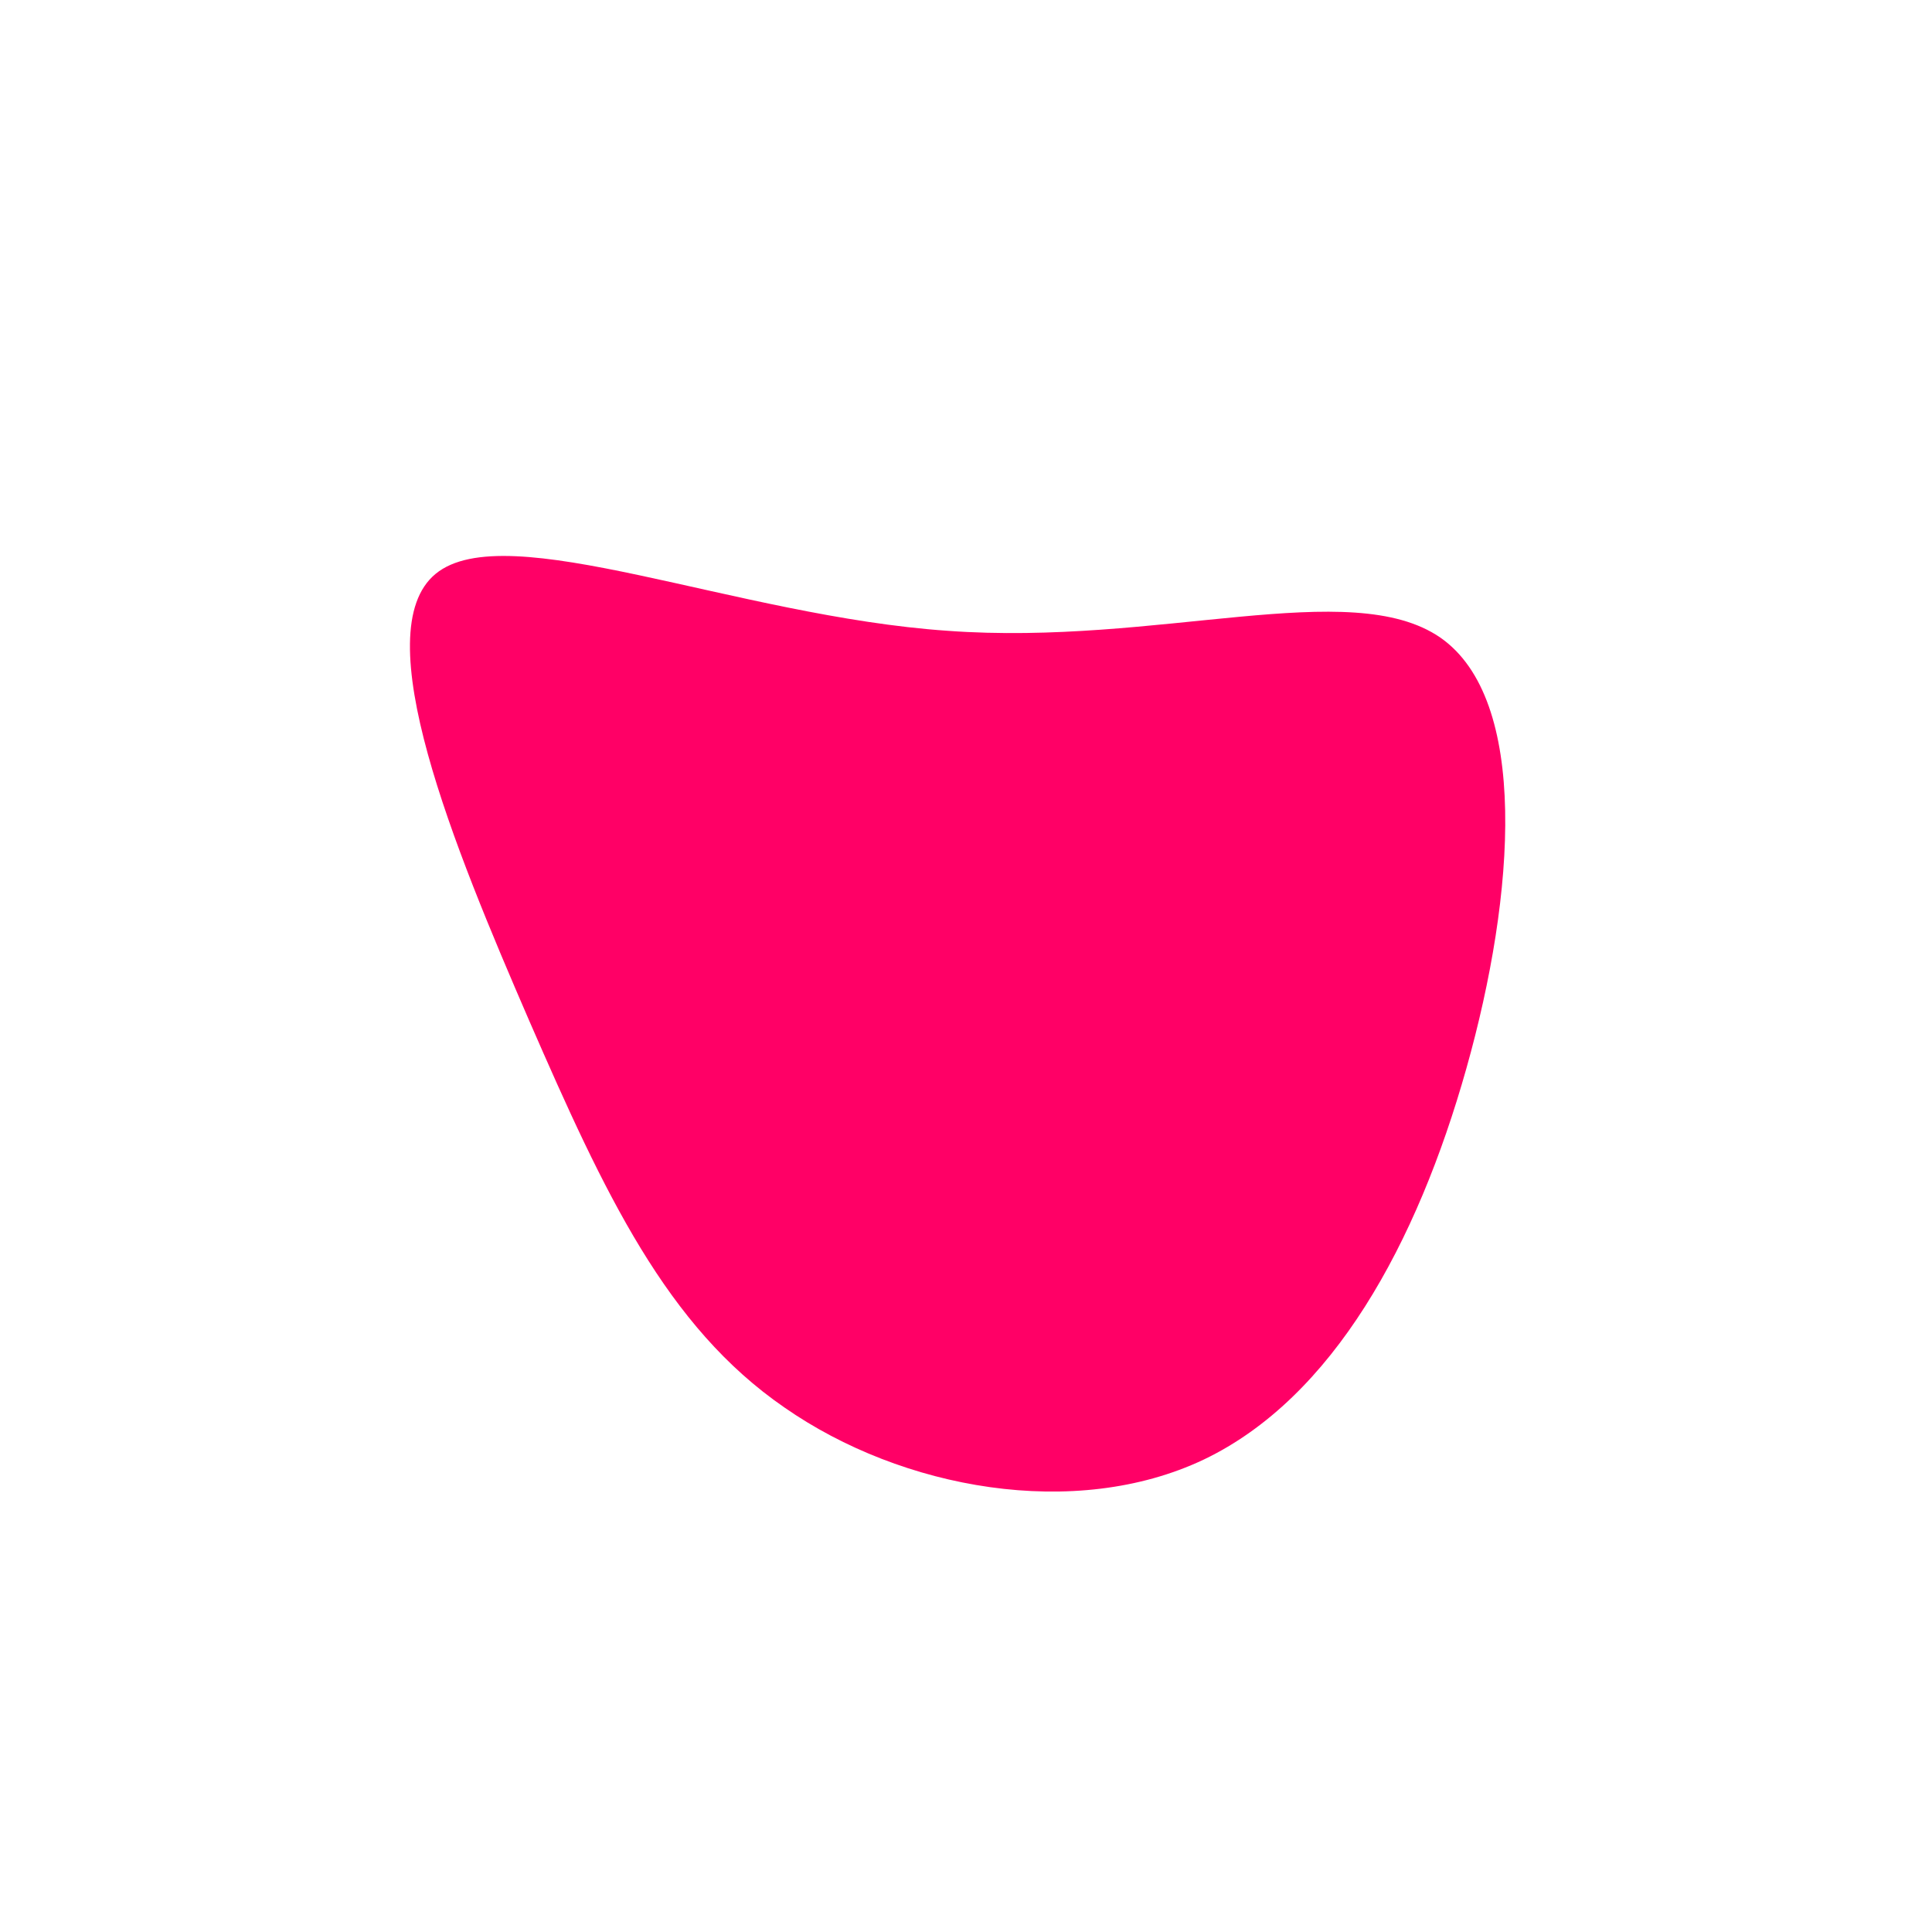
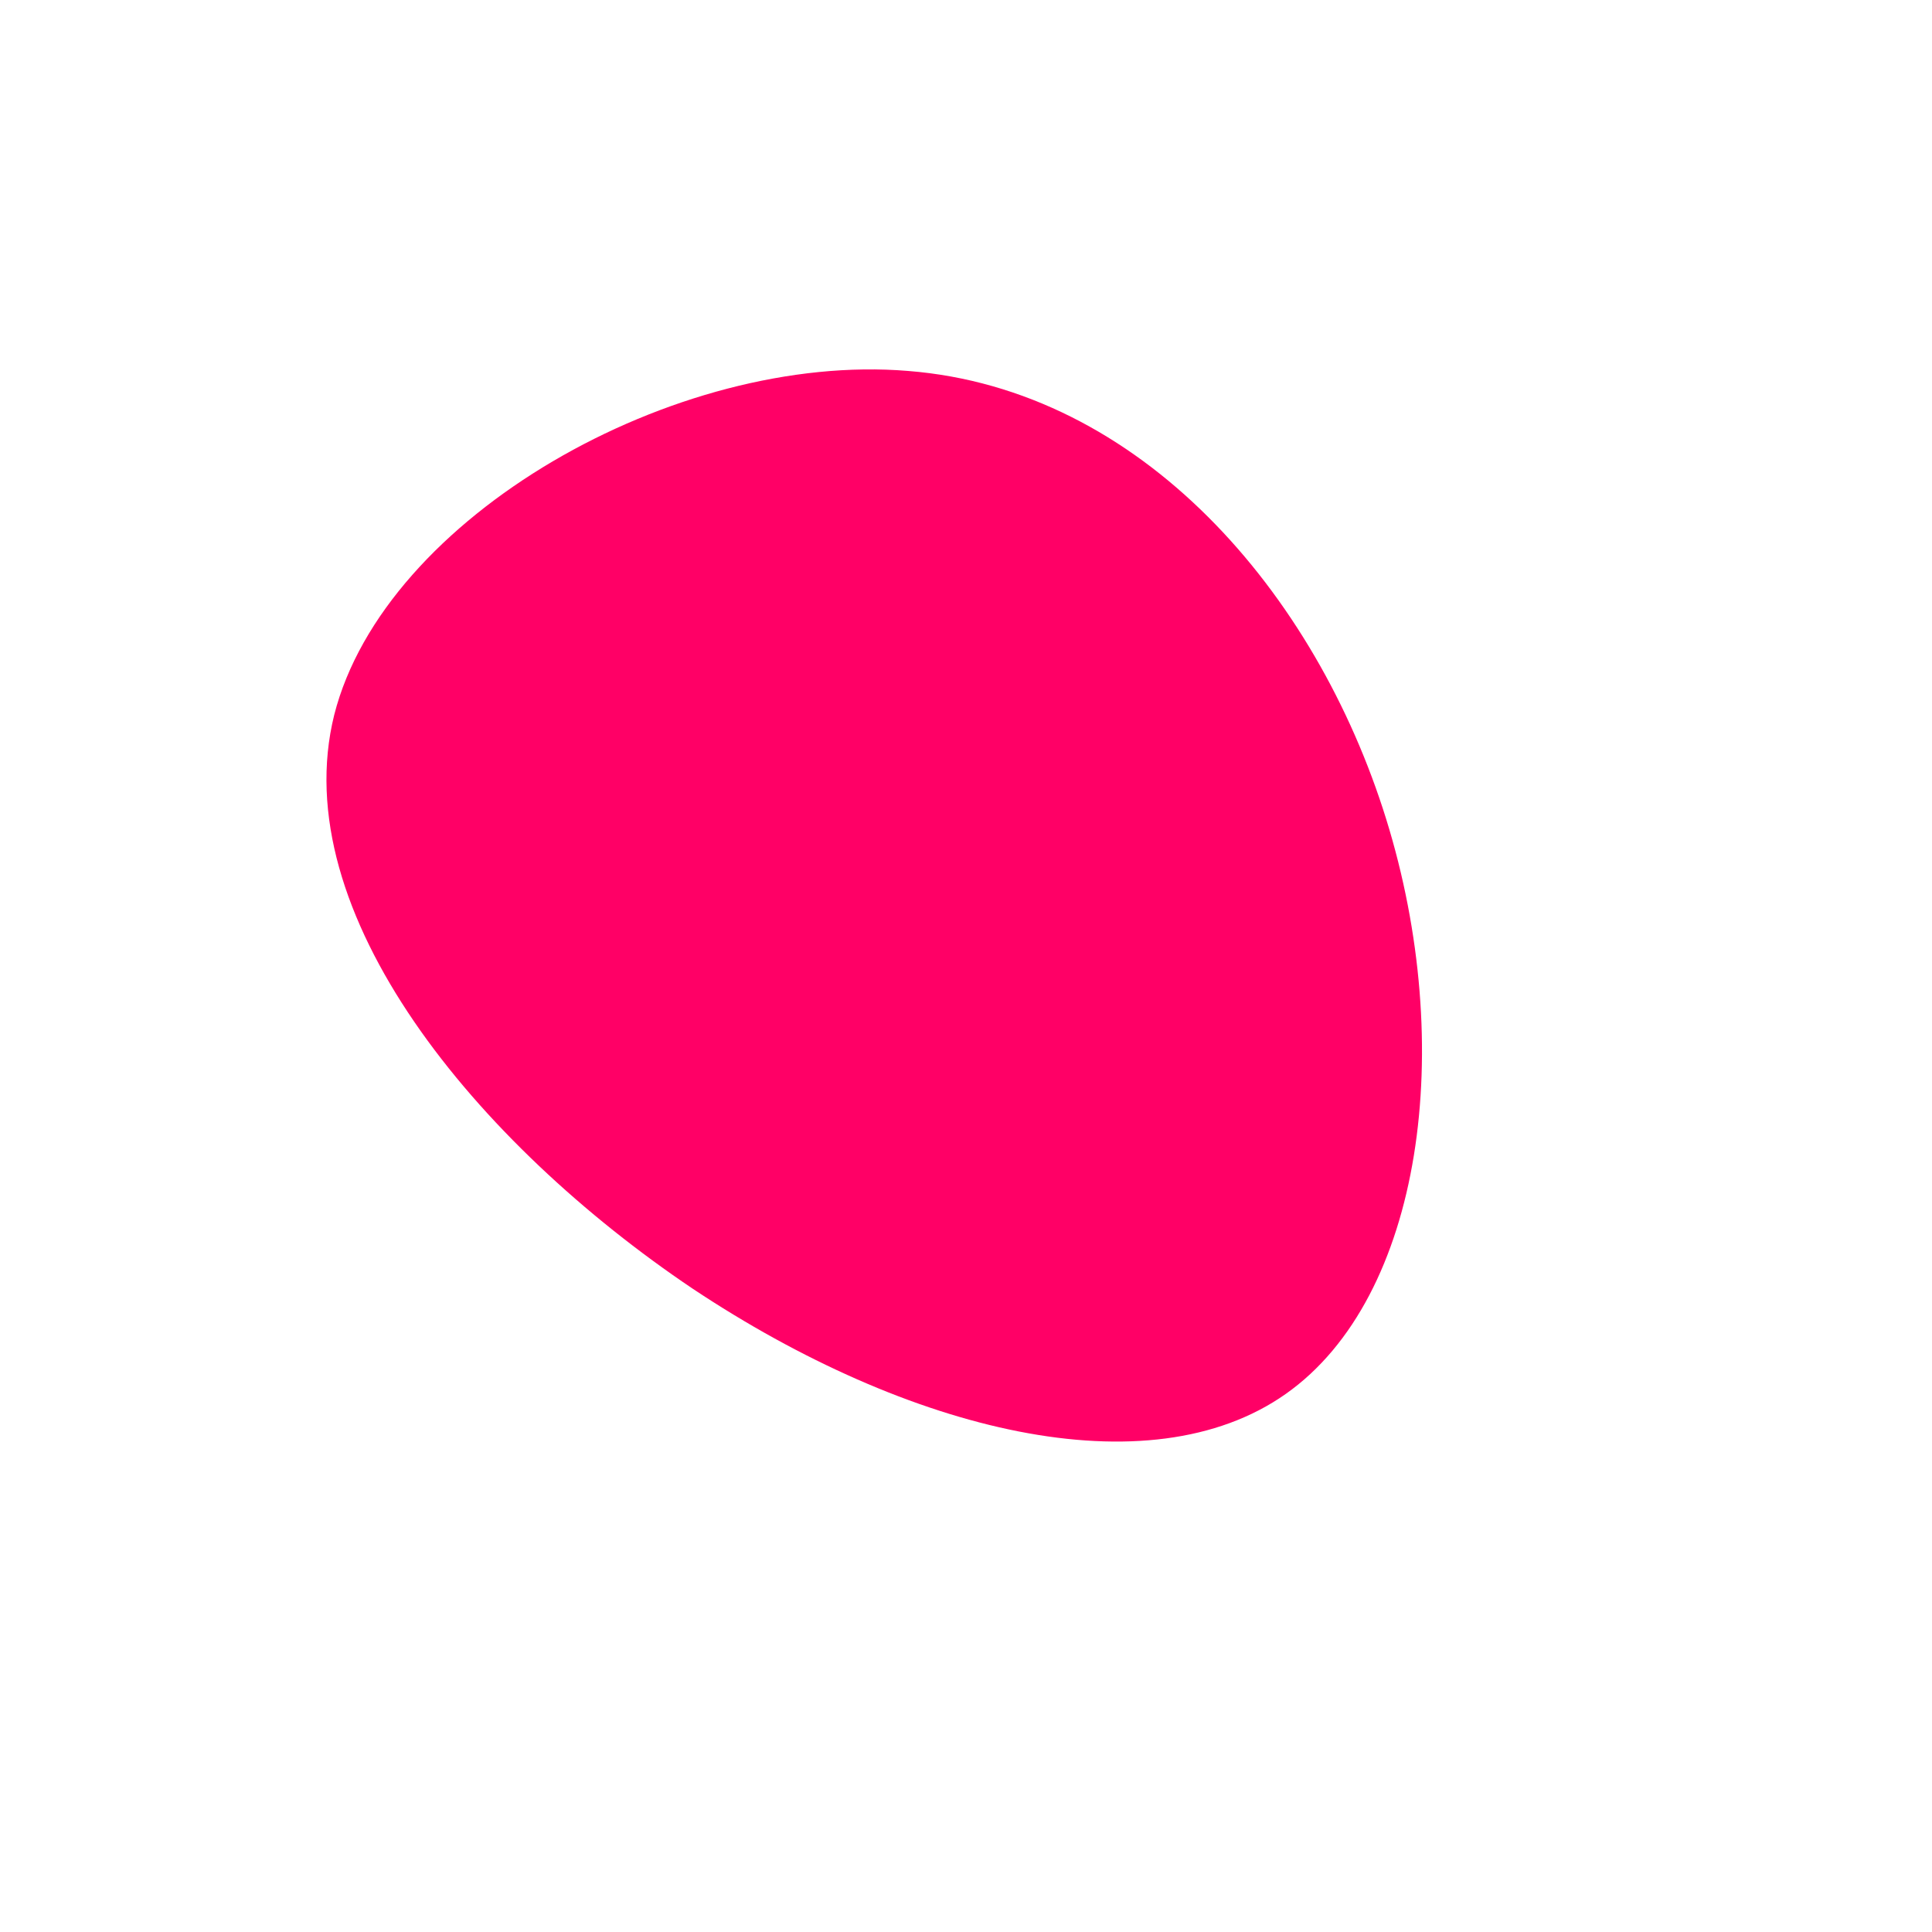
<svg xmlns="http://www.w3.org/2000/svg" viewBox="0 0 200 200">
-   <path fill="#FF0066" d="M49.1,-34C58.3,-27.6,56.9,-7.5,51.8,10.6C46.7,28.7,38,44.7,24.6,51.1C11.3,57.4,-6.6,54.2,-18.8,45.7C-31,37.3,-37.4,23.6,-45.2,5.7C-53,-12.3,-62.2,-34.6,-54.9,-40.6C-47.6,-46.6,-23.8,-36.2,-1.9,-34.7C19.9,-33.1,39.8,-40.4,49.1,-34Z" transform="translate(100 100)" />
+   <path fill="#FF0066" d="M43.5,-15.2C50.8,8.3,47.3,34.3,33.1,44.3C18.9,54.3,-5.9,48.3,-28.3,33.4C-50.6,18.4,-70.5,-5.5,-65.4,-26C-60.2,-46.5,-30.1,-63.6,-6,-61.6C18.1,-59.7,36.2,-38.7,43.5,-15.2Z" transform="translate(100 100)" />
</svg>
